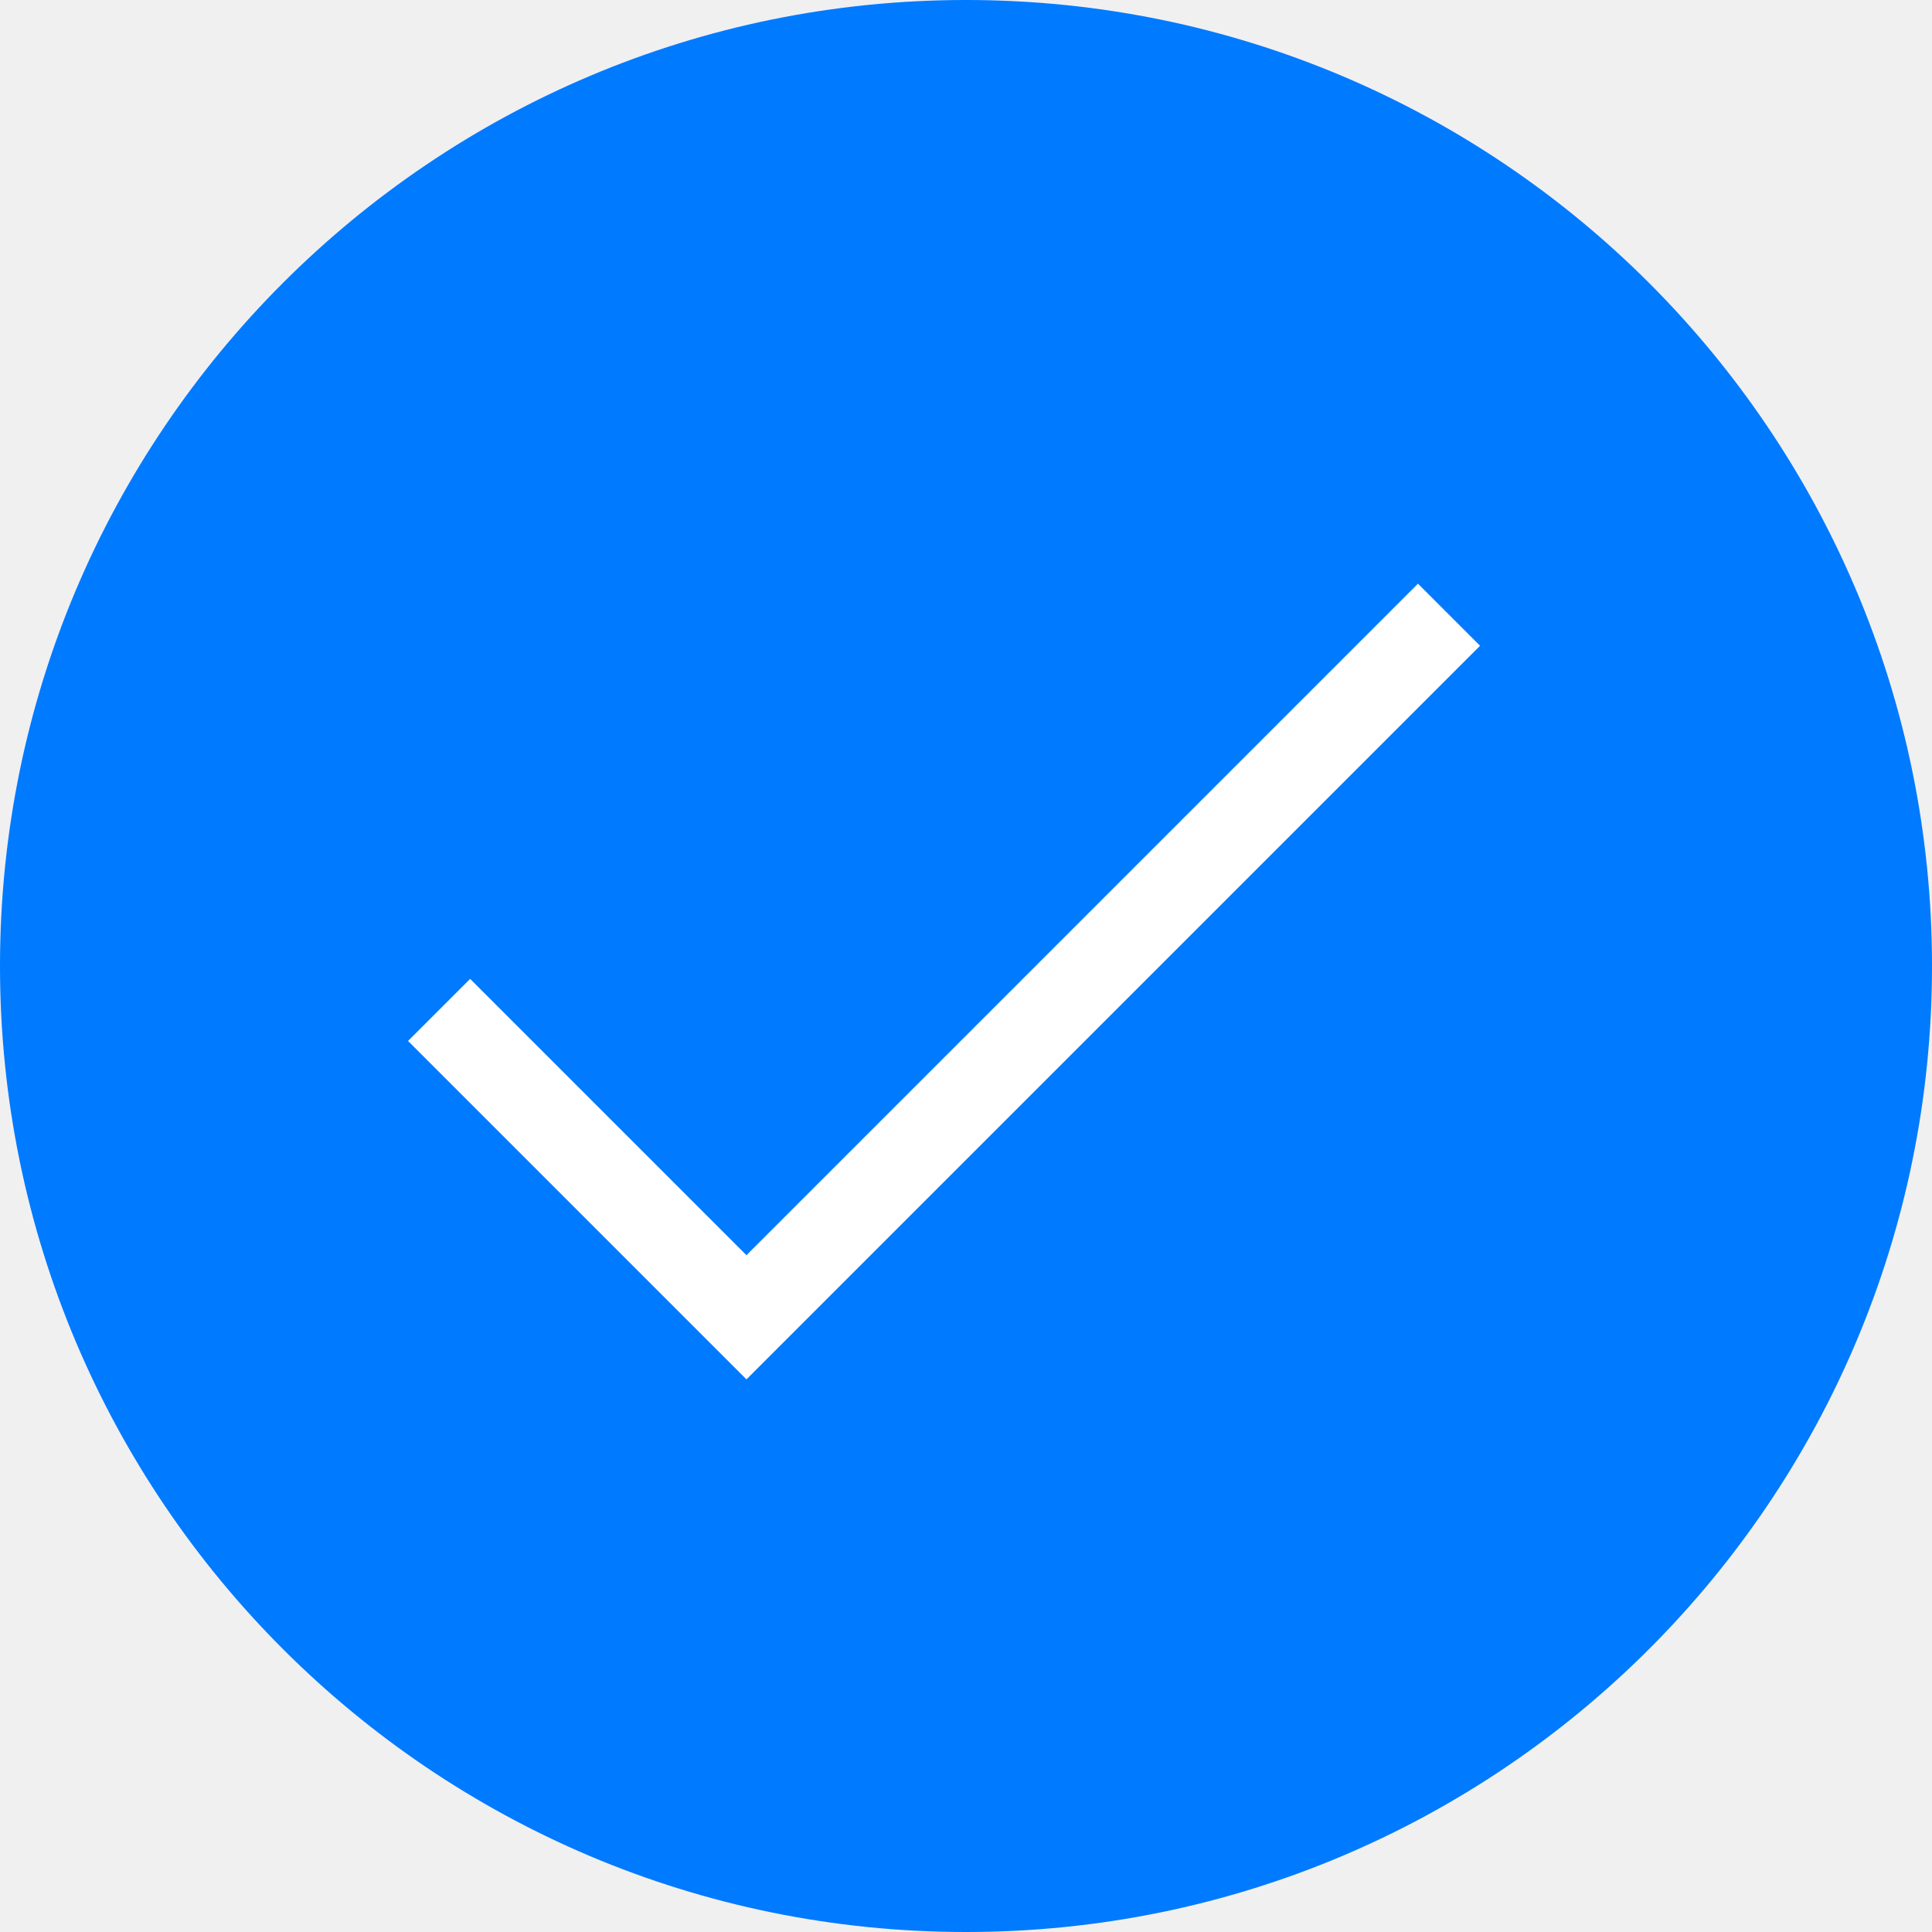
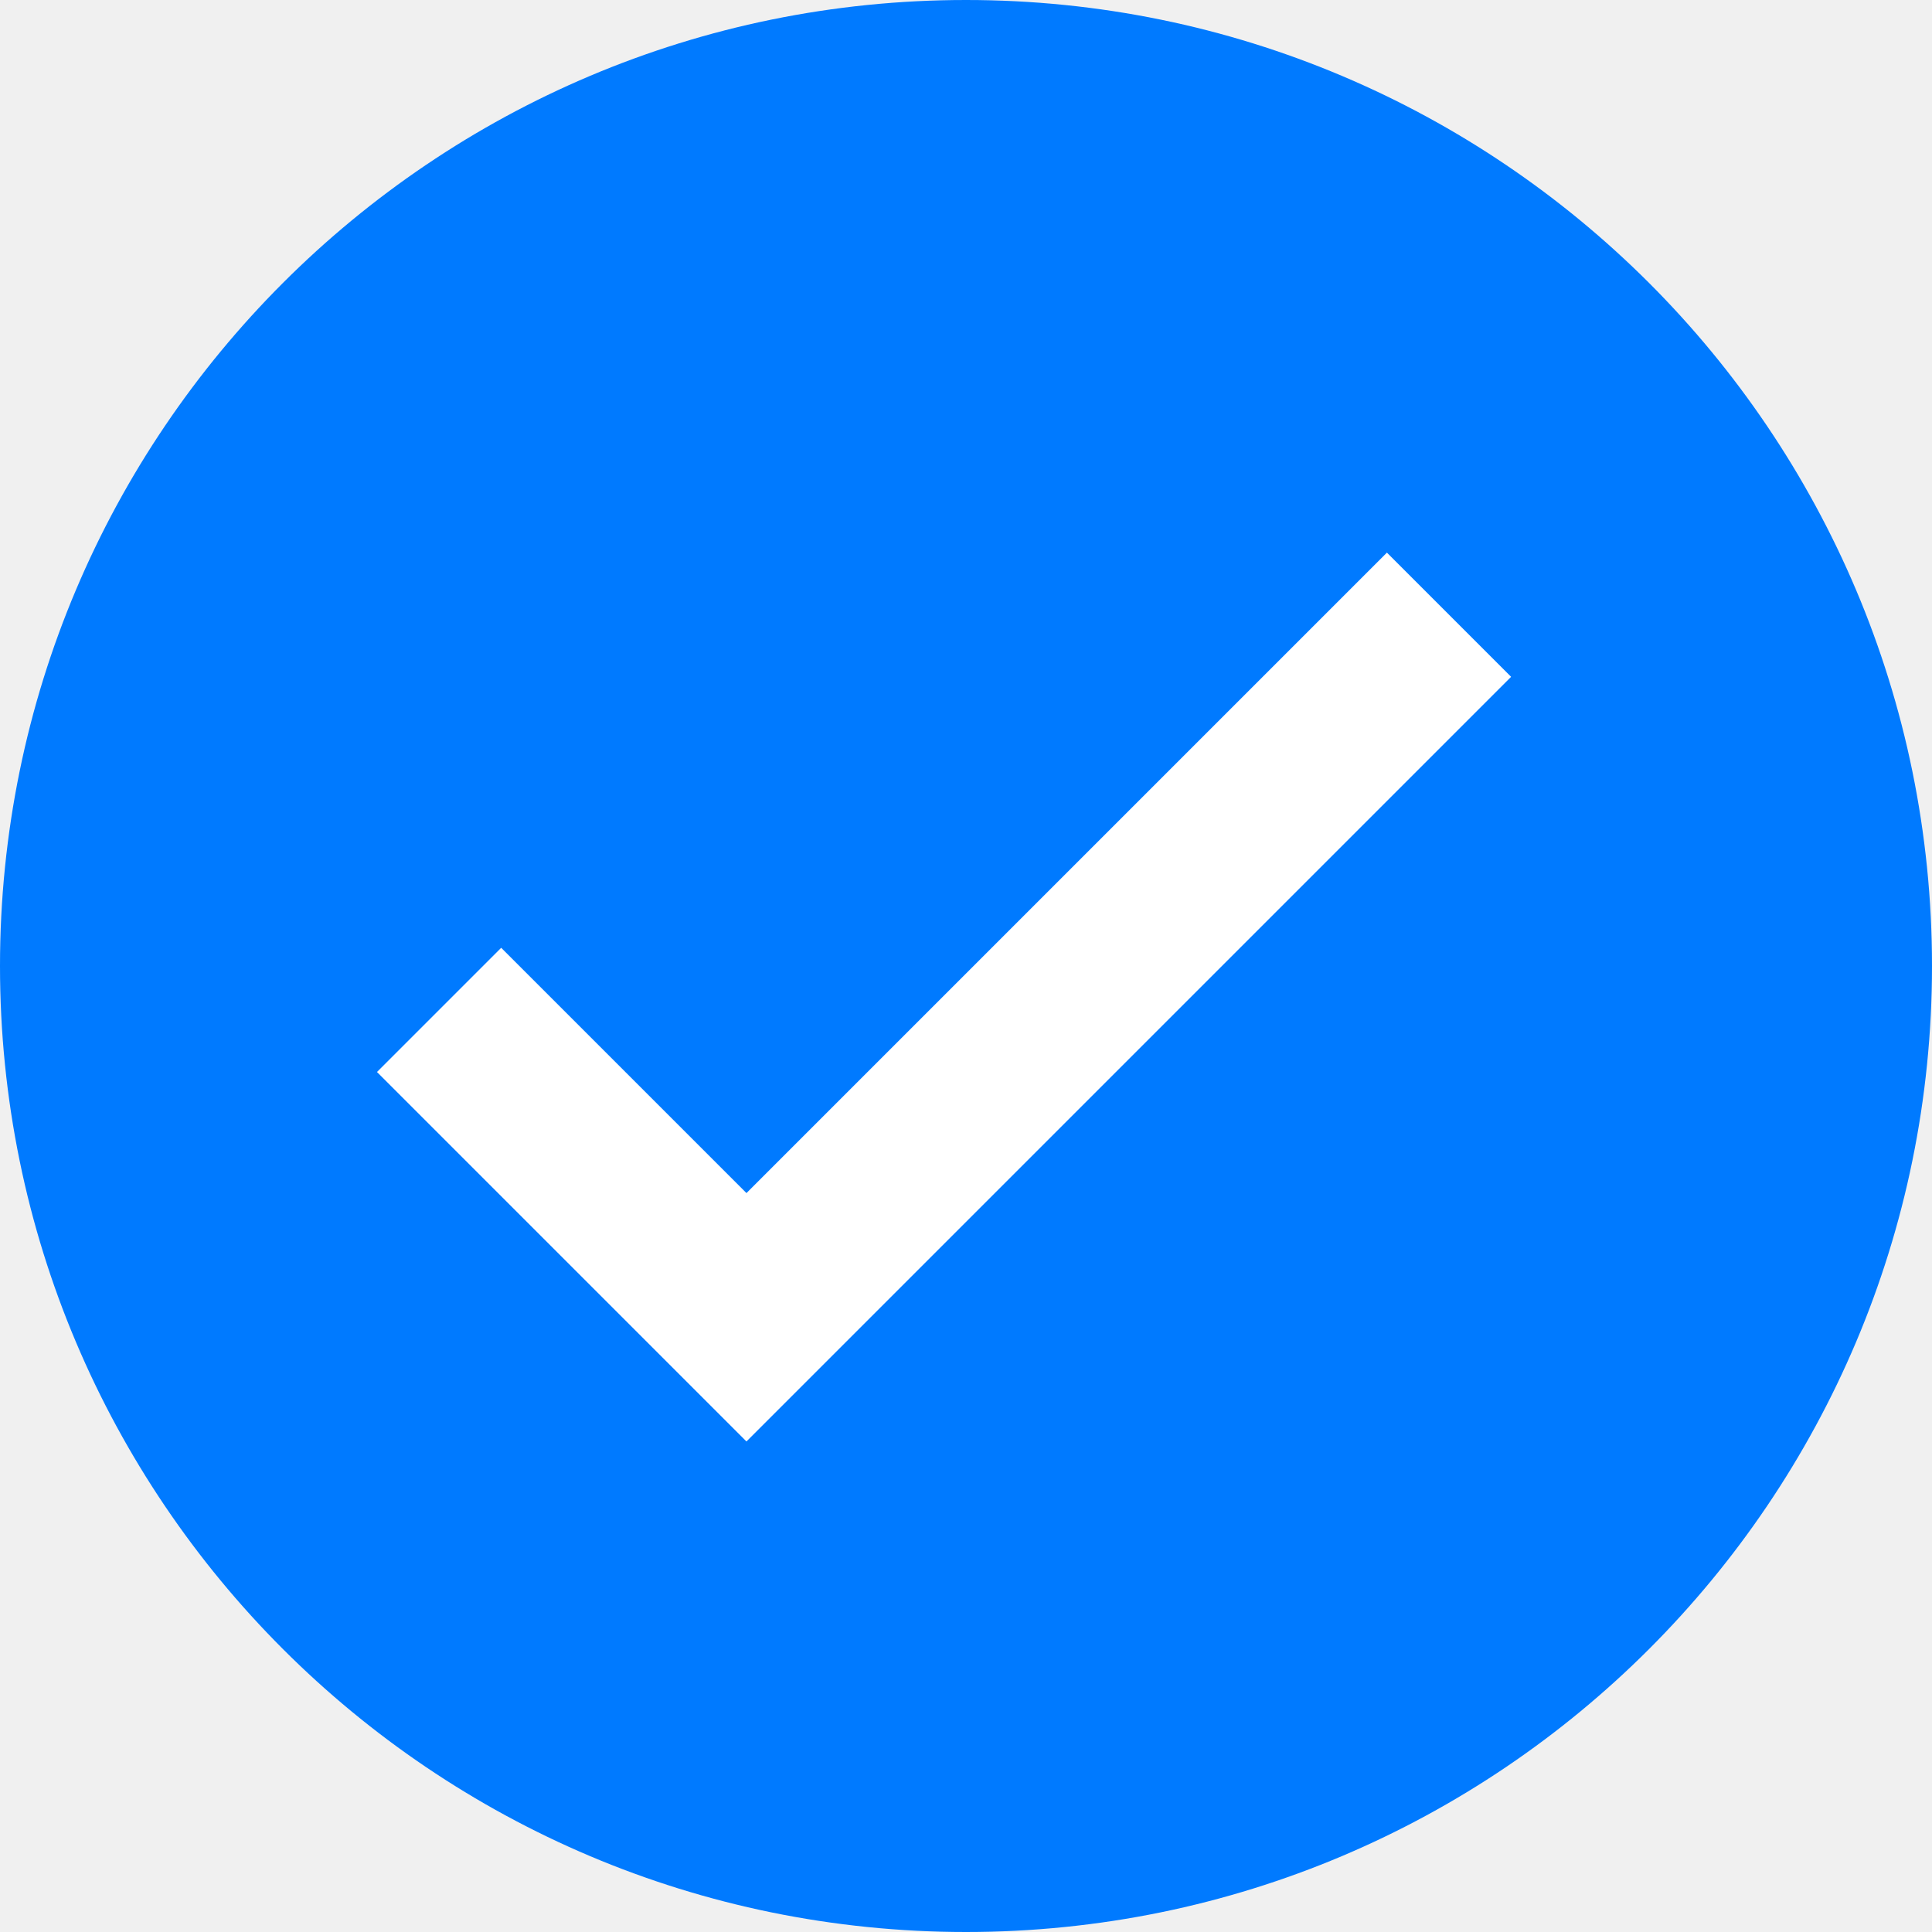
<svg xmlns="http://www.w3.org/2000/svg" width="22px" height="22px" viewBox="0 0 22 22" version="1.1">
  <defs />
  <g id="Welcome" stroke="none" stroke-width="1" fill="none" fill-rule="evenodd">
    <g id="Form-Mobile-Portrait" transform="translate(-30, -447)">
      <g id="Group" transform="translate(28, 32)">
        <g id="Misc/Rounded-Checkbox" transform="translate(2, 415)">
          <circle id="Background" fill="#007AFF" fill-rule="evenodd" cx="11" cy="11" r="11" />
-           <polyline id="Check" stroke="#FFFFFF" stroke-width="1" points="5 11.5 8.5 15 16.5 7" />
+           <polyline id="Check" stroke="#FFFFFF" stroke-width="2" points="5 11.5 8.5 15 16.5 7" />
        </g>
      </g>
    </g>
  </g>
</svg>
